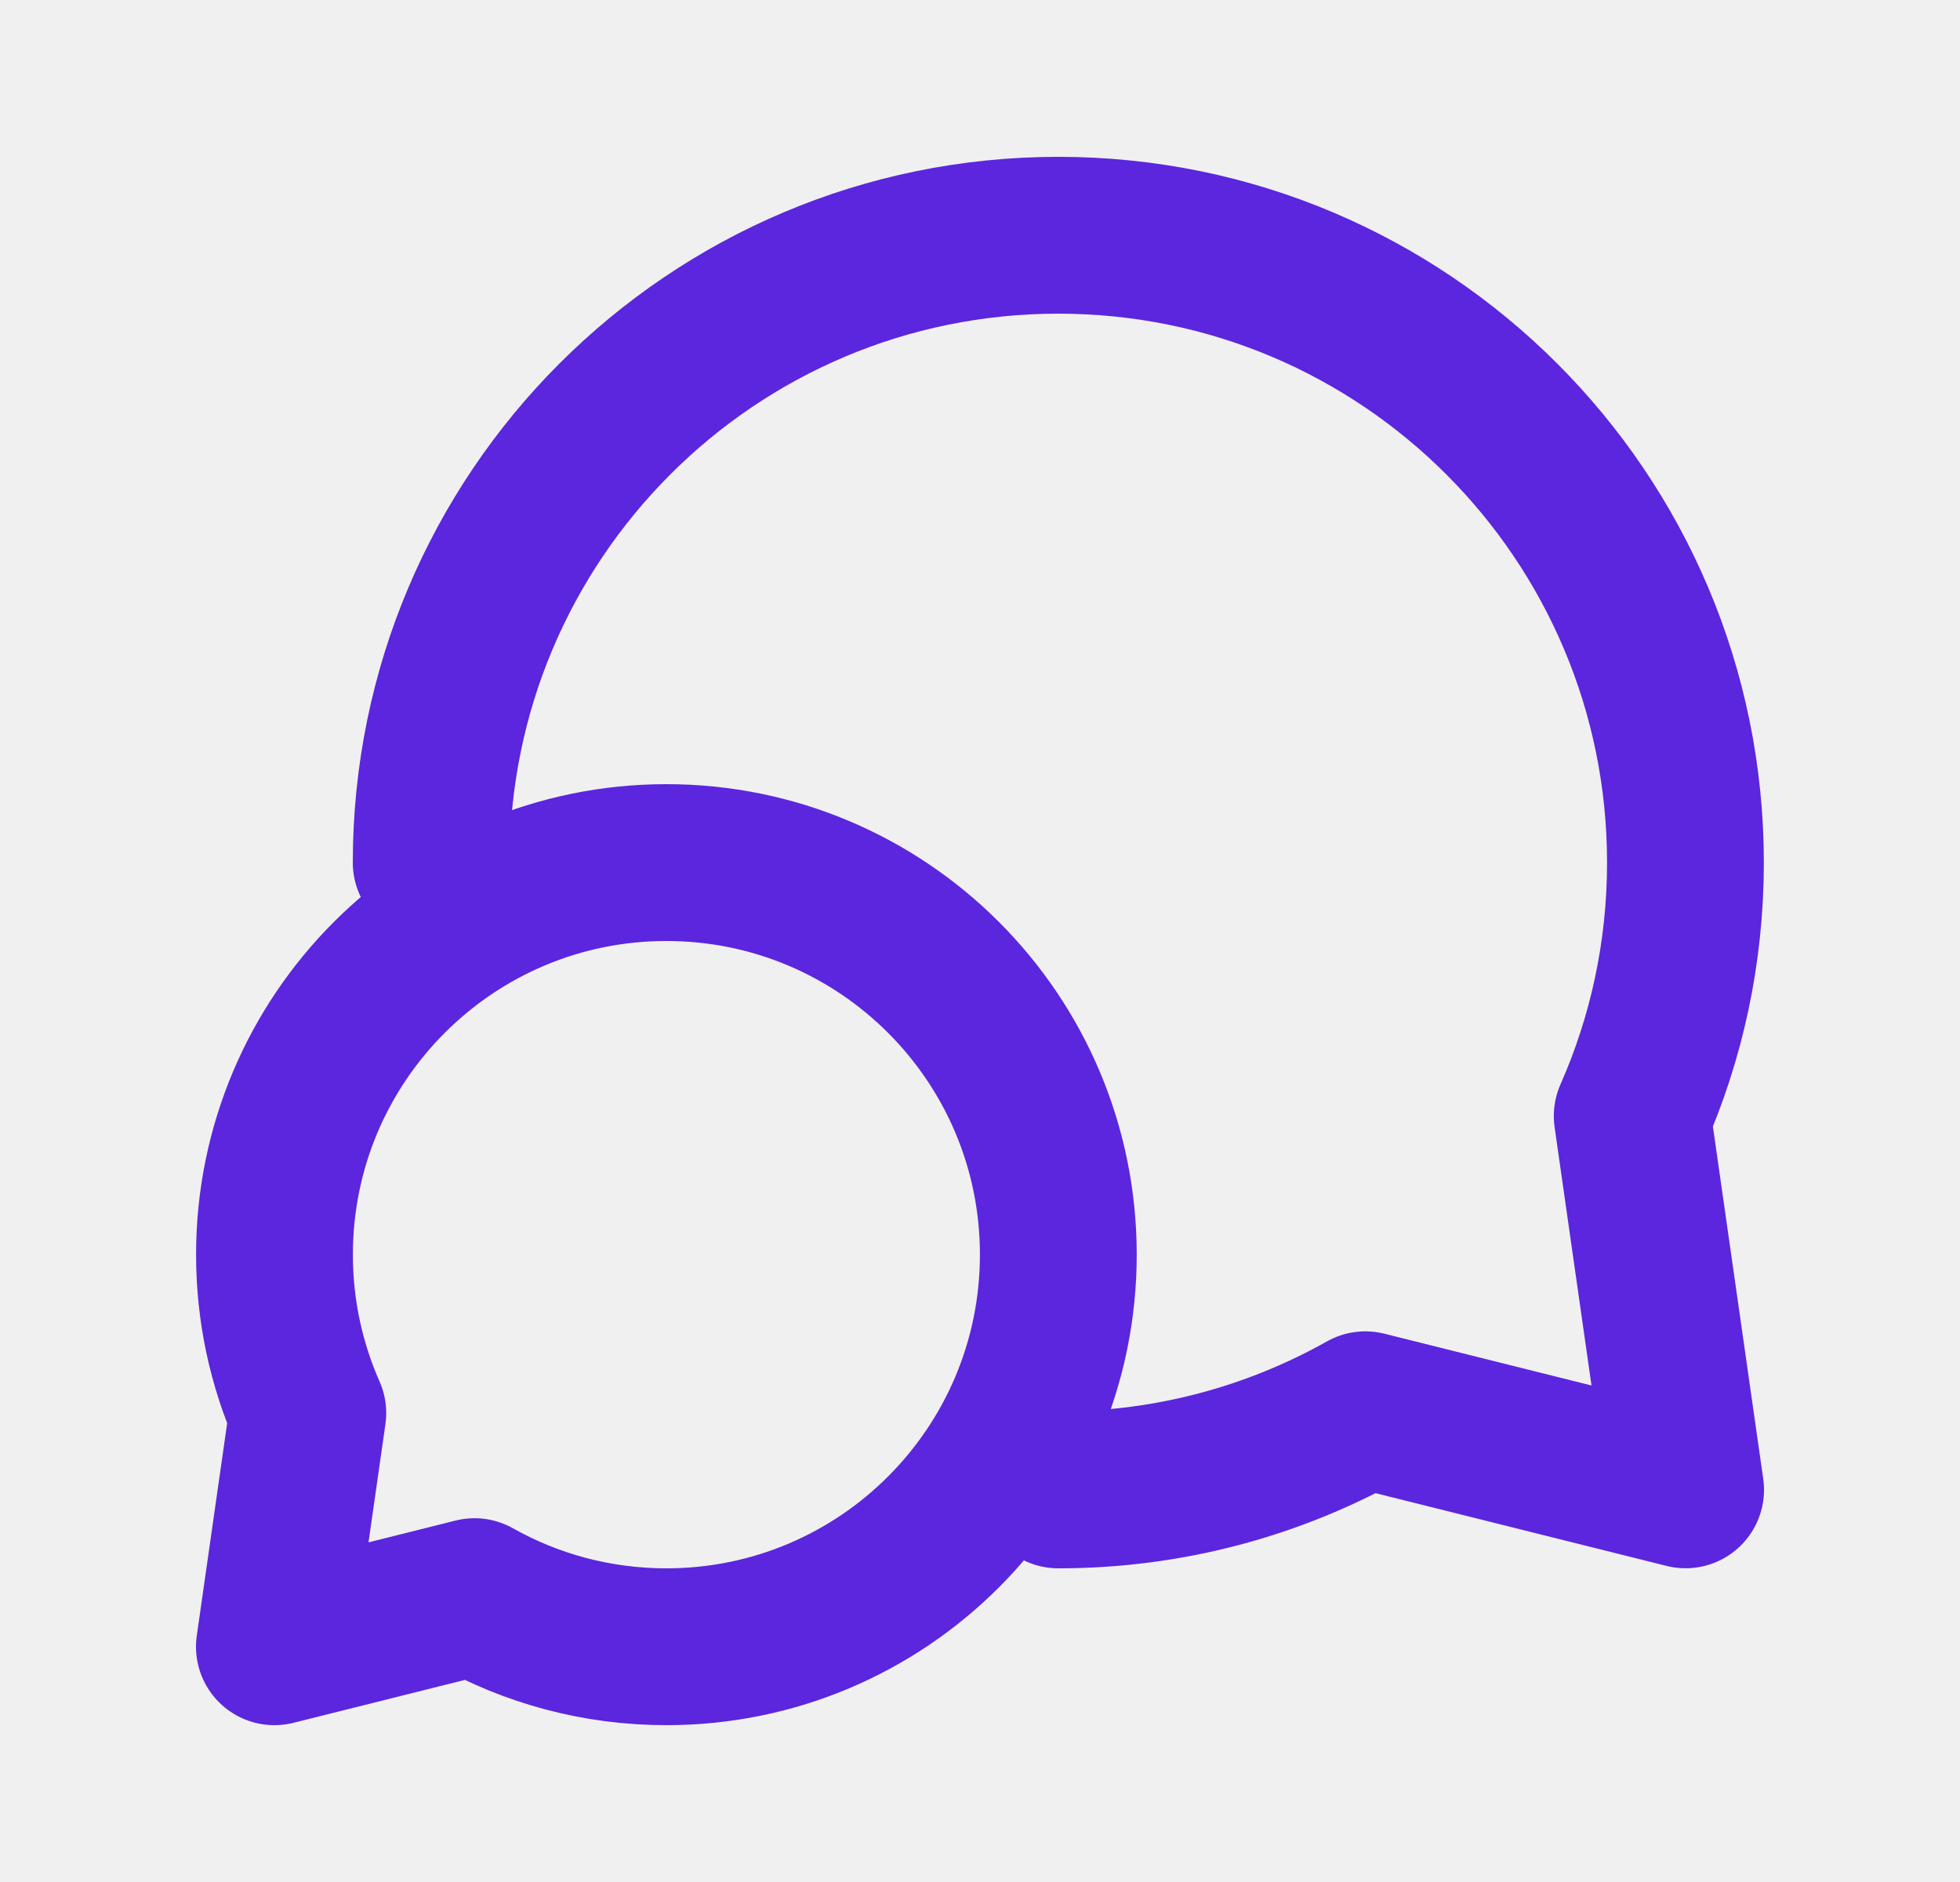
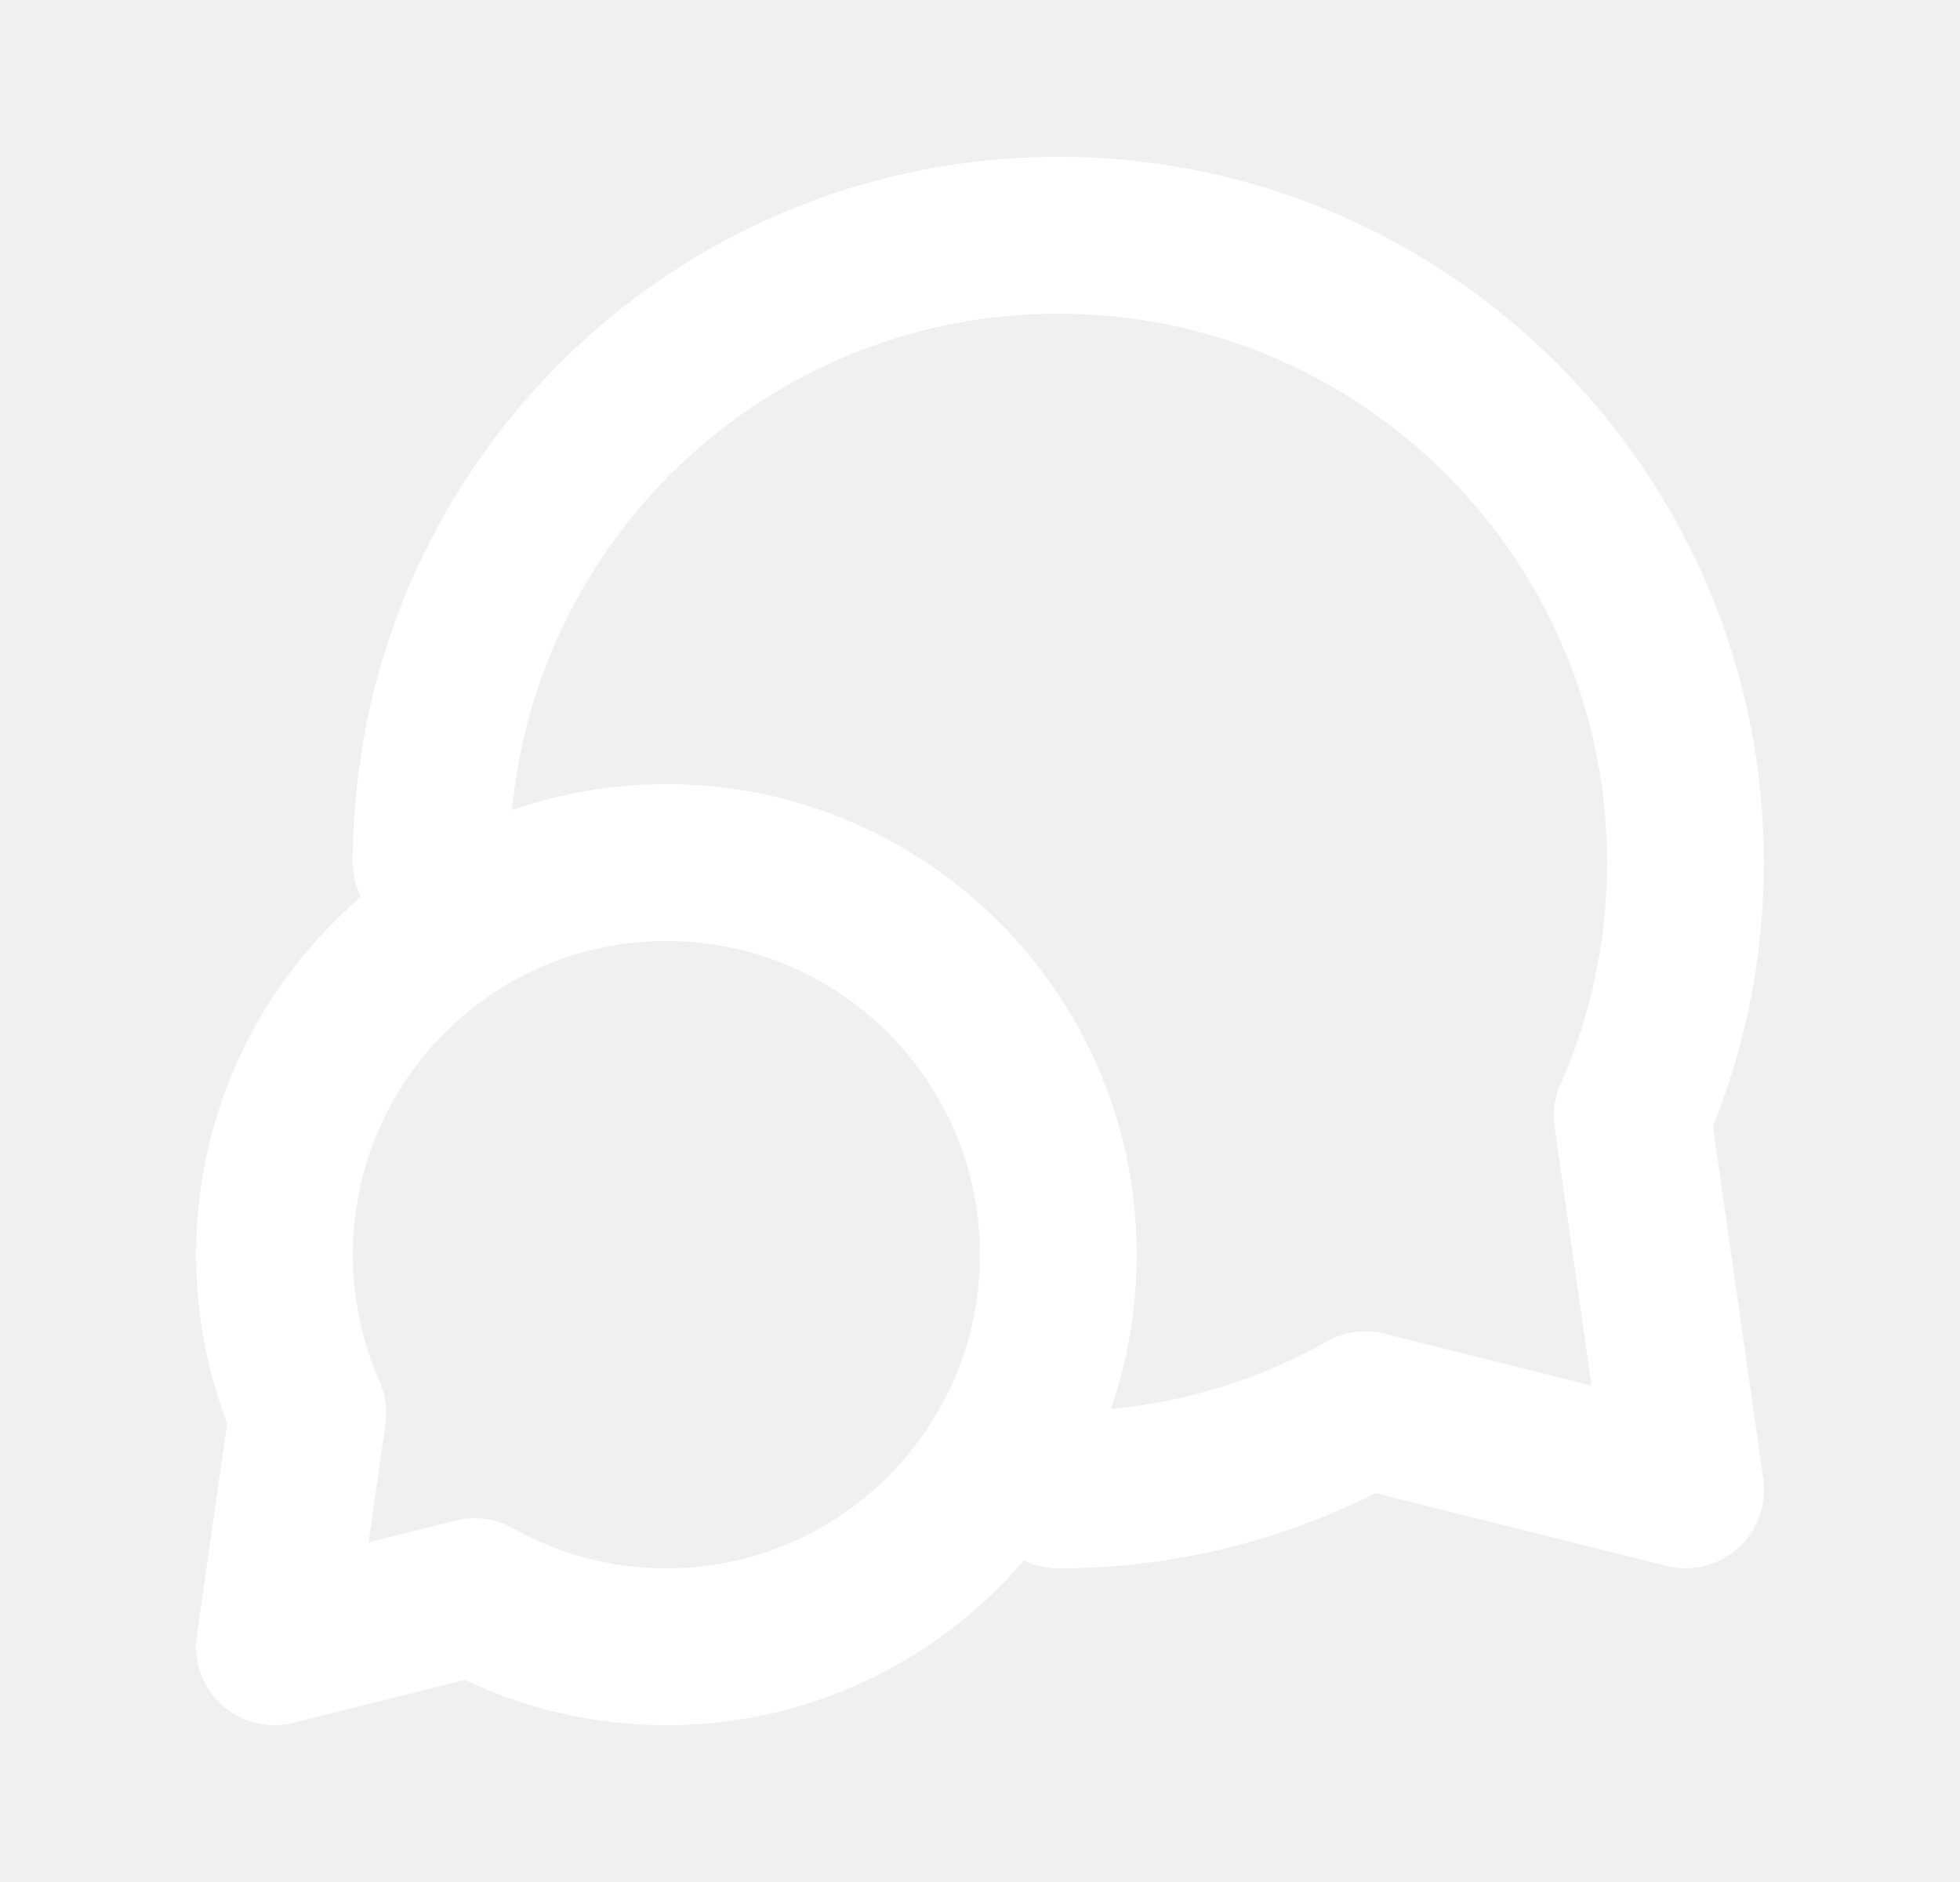
<svg xmlns="http://www.w3.org/2000/svg" width="25" height="24" viewBox="0 0 25 24" fill="none">
-   <path d="M5.5 11C5.5 6.582 9.081 3 13.499 3C17.917 3 21.498 6.582 21.498 11C21.498 12.15 21.256 13.243 20.819 14.232L21.5 18.999L17.415 17.978C16.257 18.629 14.921 19 13.499 19M3.501 16C3.501 16.719 3.653 17.402 3.926 18.02L3.5 21L6.053 20.361C6.776 20.768 7.611 21 8.5 21C11.261 21 13.499 18.761 13.499 16C13.499 13.239 11.261 11 8.5 11C5.739 11 3.501 13.239 3.501 16Z" stroke="#5B26DD" stroke-width="2" stroke-linecap="round" stroke-linejoin="round" />
+   <path d="M5.5 11C5.5 6.582 9.081 3 13.499 3C17.917 3 21.498 6.582 21.498 11C21.498 12.15 21.256 13.243 20.819 14.232L21.5 18.999L17.415 17.978C16.257 18.629 14.921 19 13.499 19M3.501 16C3.501 16.719 3.653 17.402 3.926 18.02L3.5 21L6.053 20.361C6.776 20.768 7.611 21 8.5 21C11.261 21 13.499 18.761 13.499 16C13.499 13.239 11.261 11 8.5 11C5.739 11 3.501 13.239 3.501 16Z" stroke="white" stroke-width="2" stroke-linecap="round" stroke-linejoin="round" />
</svg>
